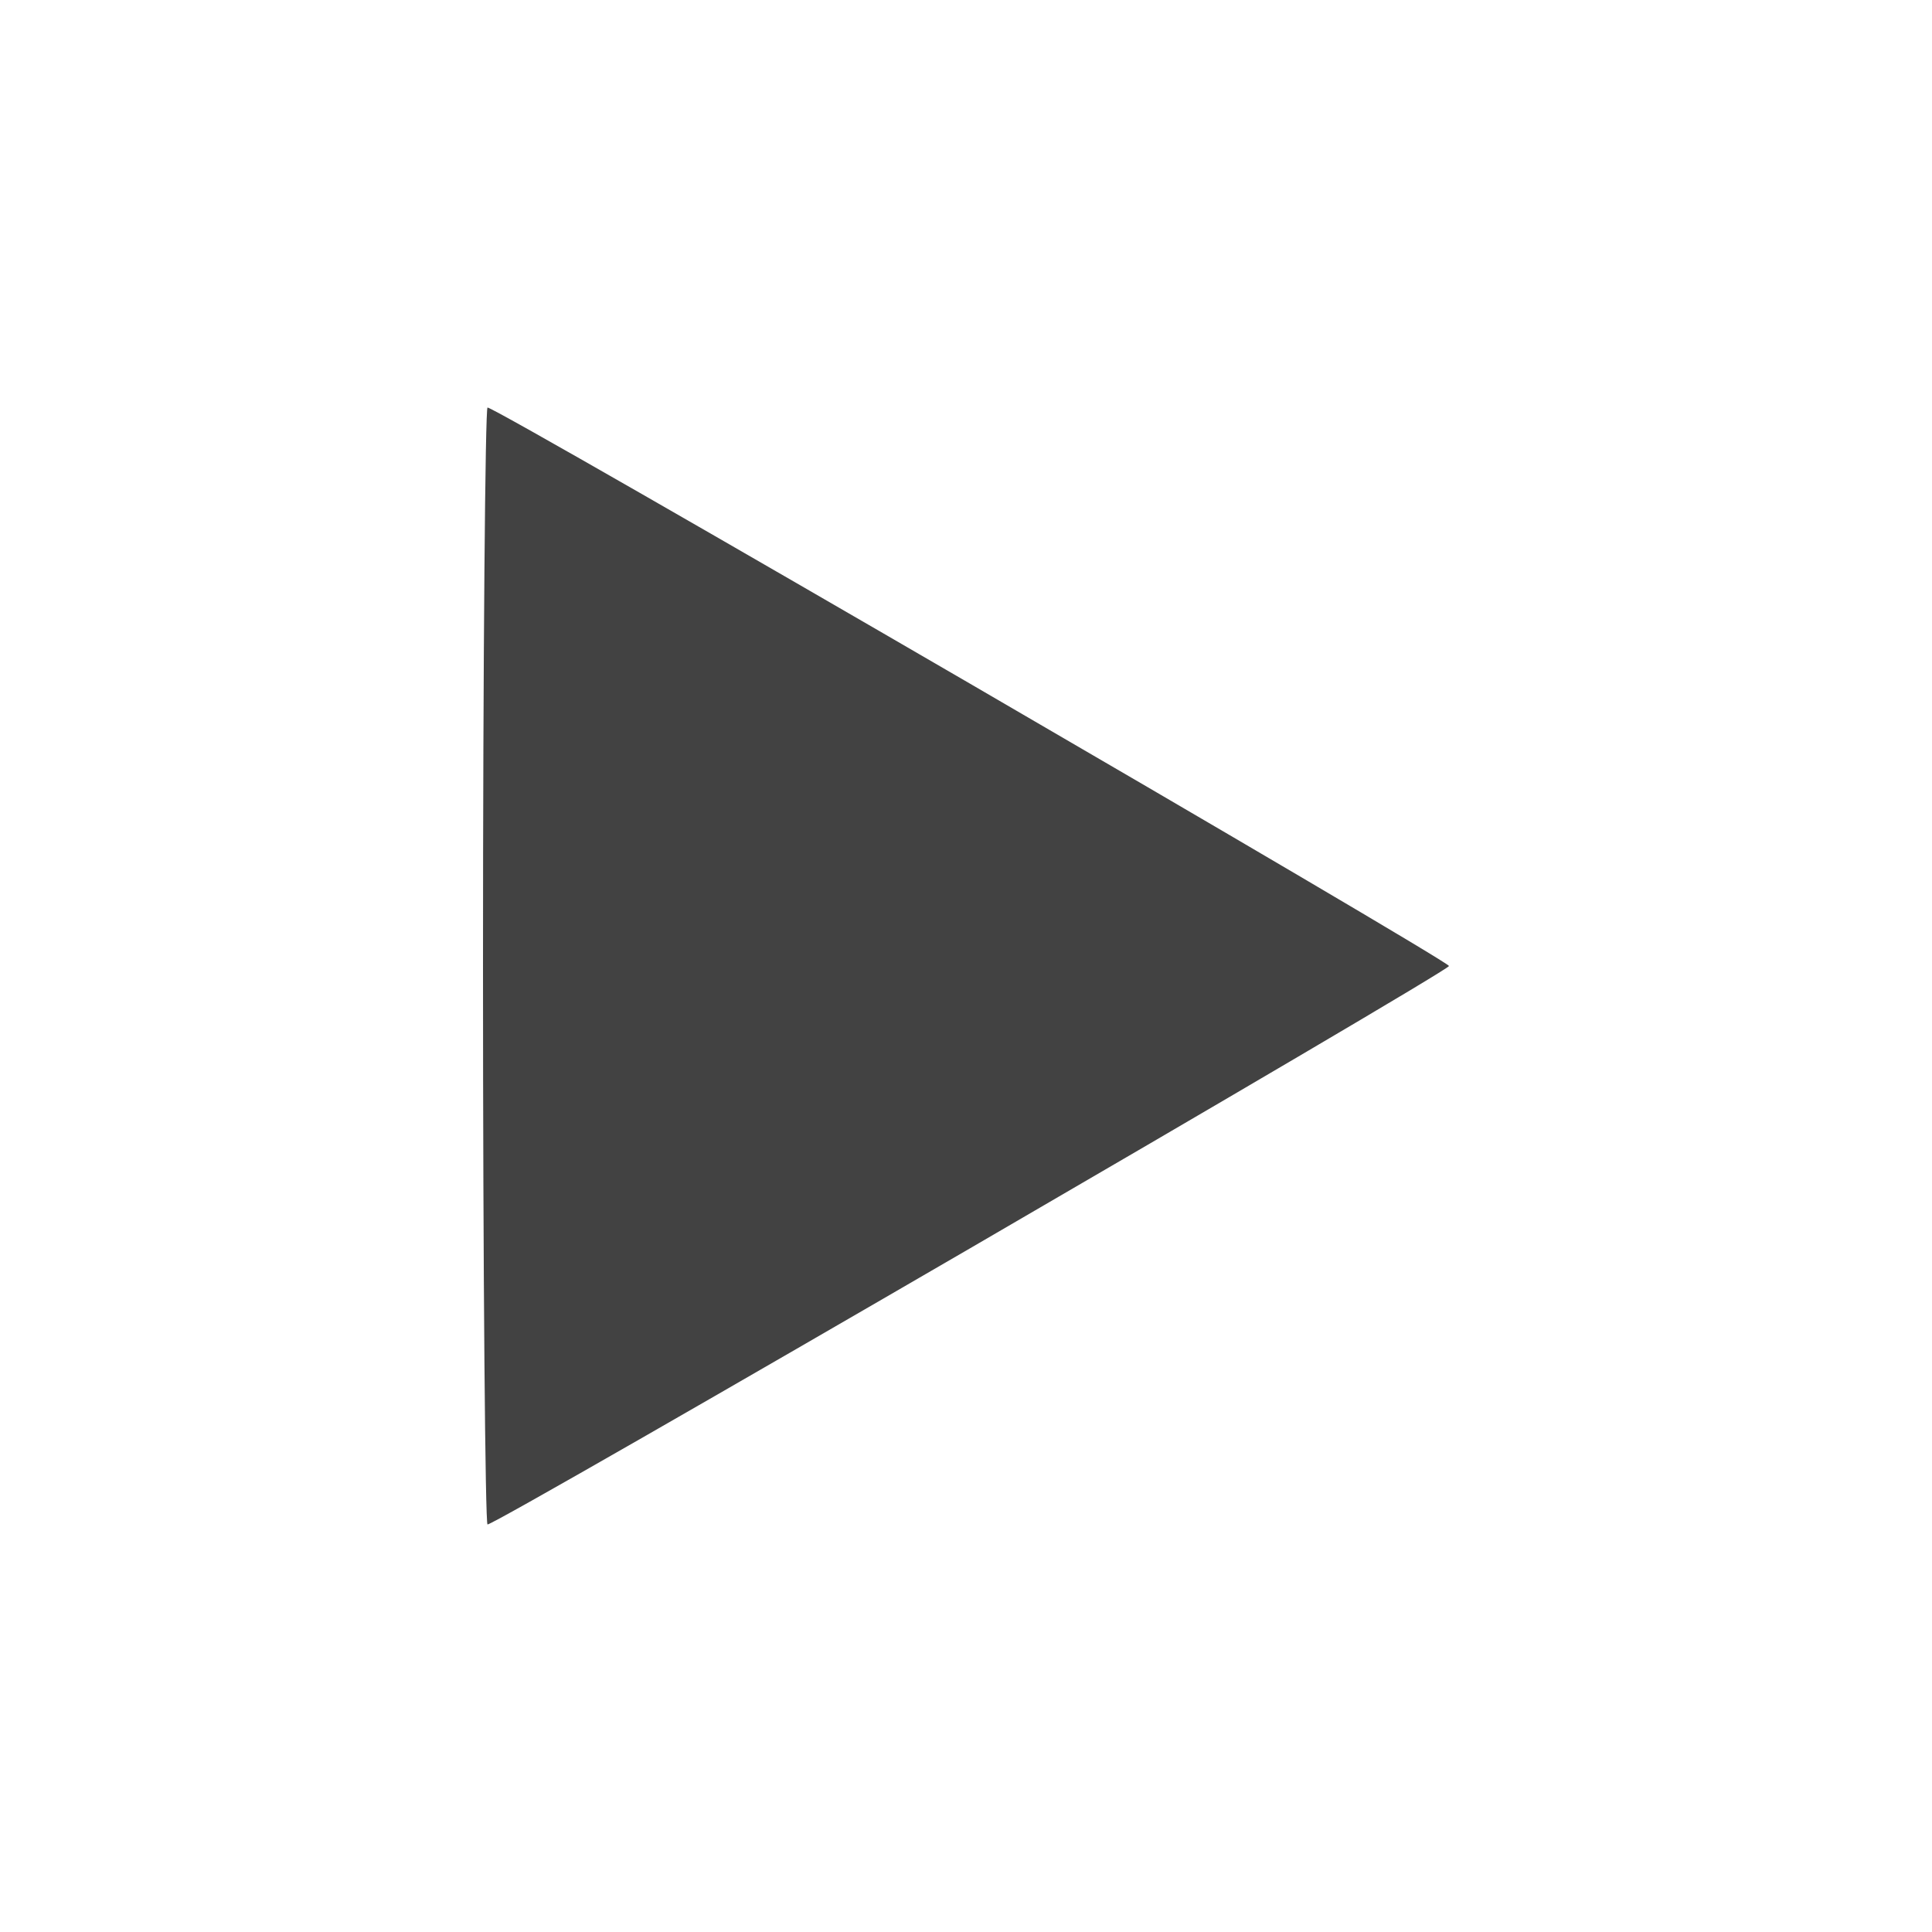
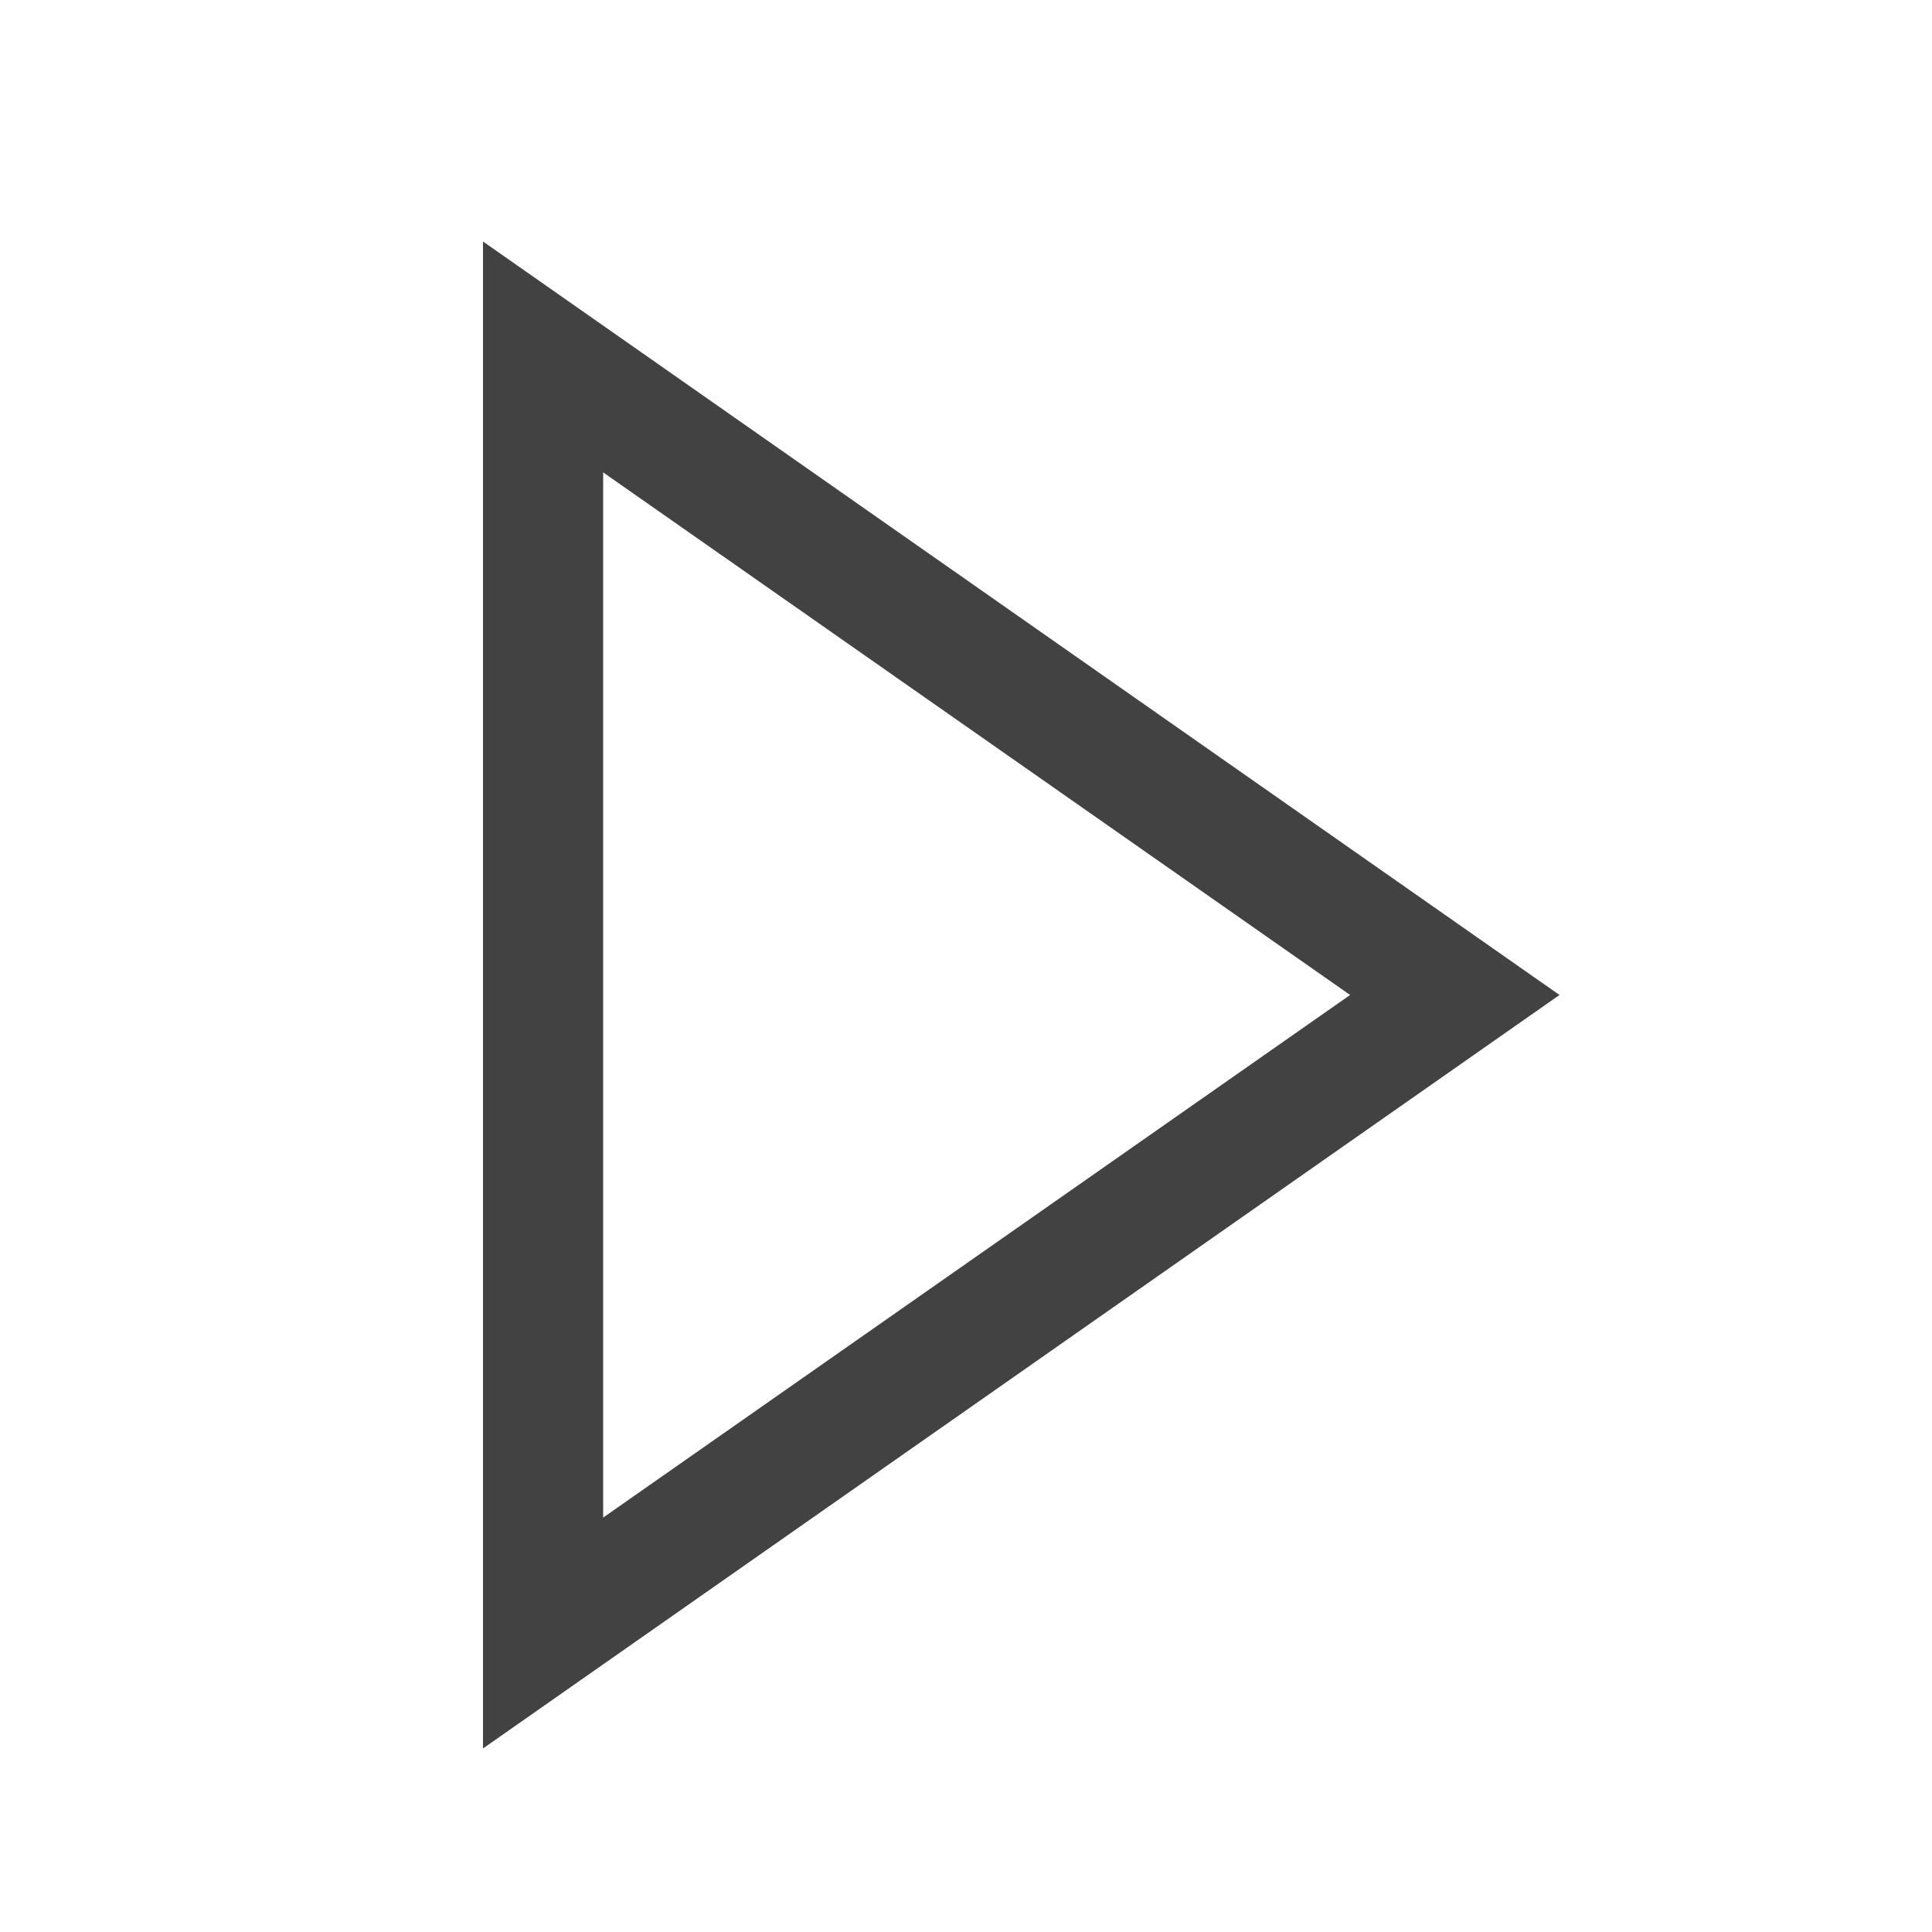
- <svg xmlns="http://www.w3.org/2000/svg" version="1.0" width="16" height="16" viewBox="0 0 256 256" preserveAspectRatio="xMidYMid meet">
-   <g transform="translate(0,256) scale(0.1,-0.1)" fill="#424242" stroke="none">
-     <path d="M640 1280 c0 -407 3 -740 6 -740 13 0 1274 733 1274 740 0 7 -1261 740 -1274 740 -3 0 -6 -333 -6 -740z" />
-   </g>
+ <svg xmlns="http://www.w3.org/2000/svg" width="16" height="16" viewBox="0 0 16 16" fill="none">
+   <path fill-rule="evenodd" clip-rule="evenodd" d="M4 2V14.48L12.915 8.24L4 2ZM11.181 8.24L4.995 12.568V3.912L11.181 8.24Z" fill="#424242" />
</svg>
